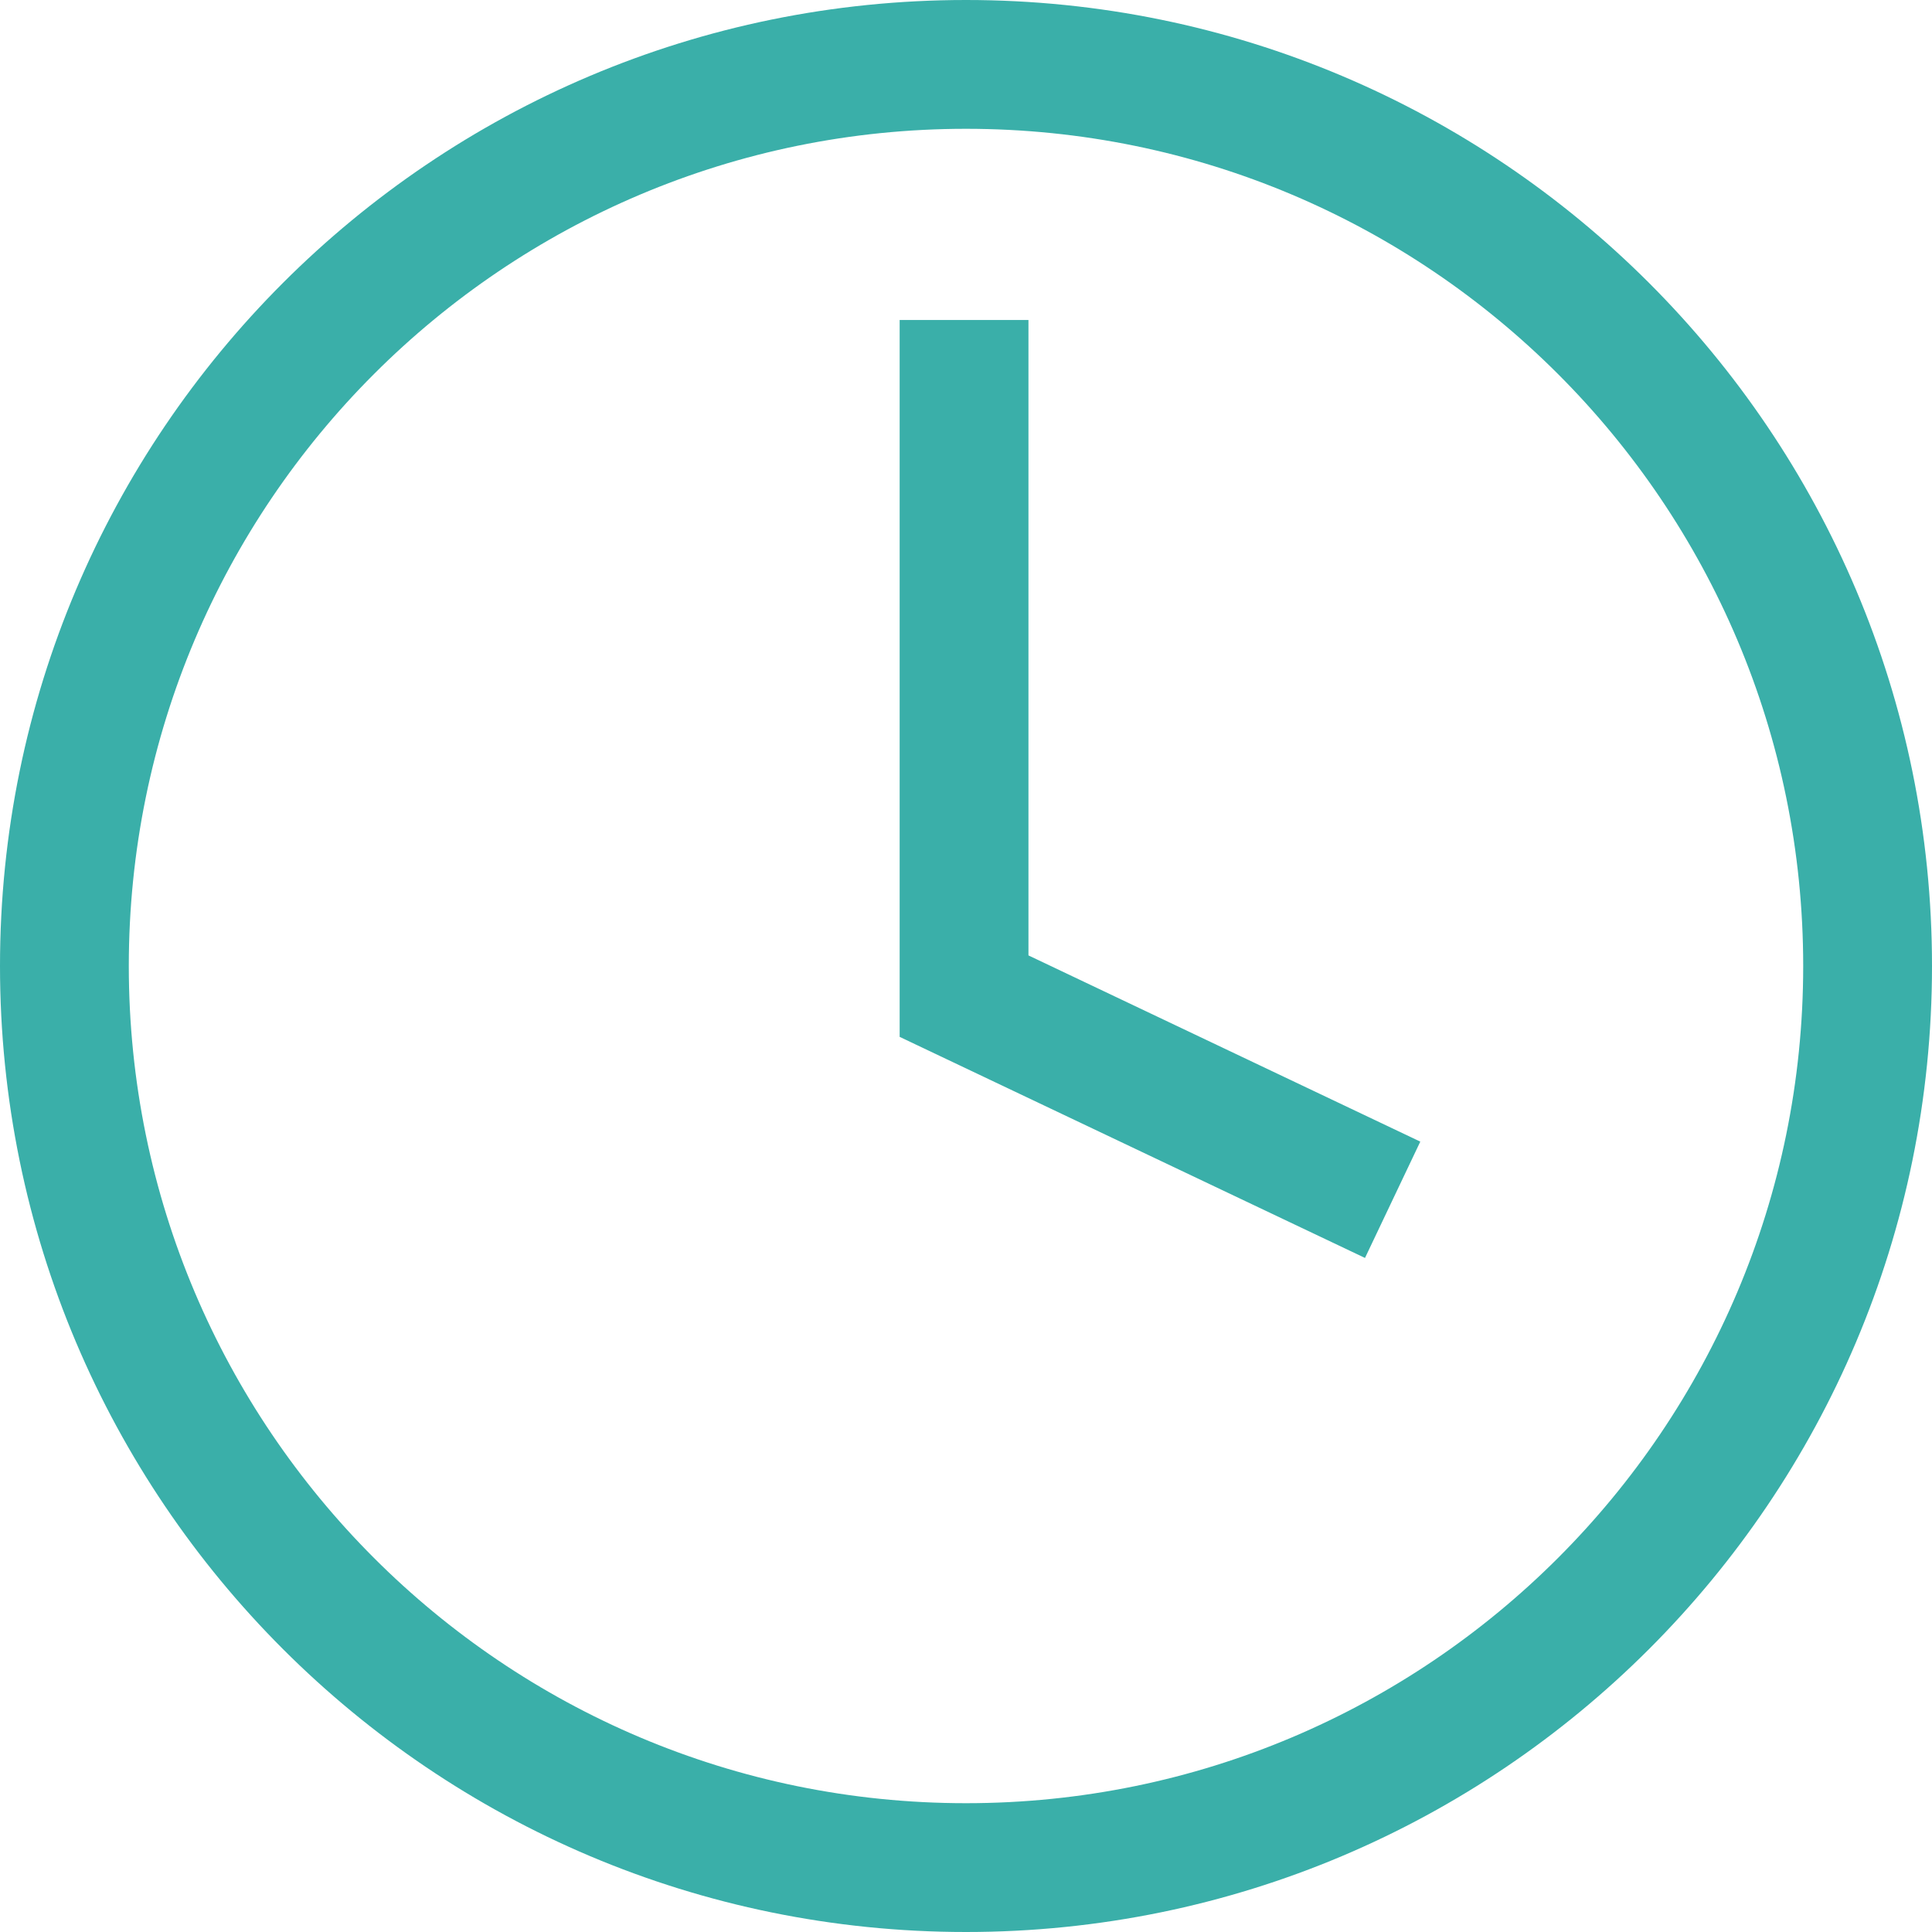
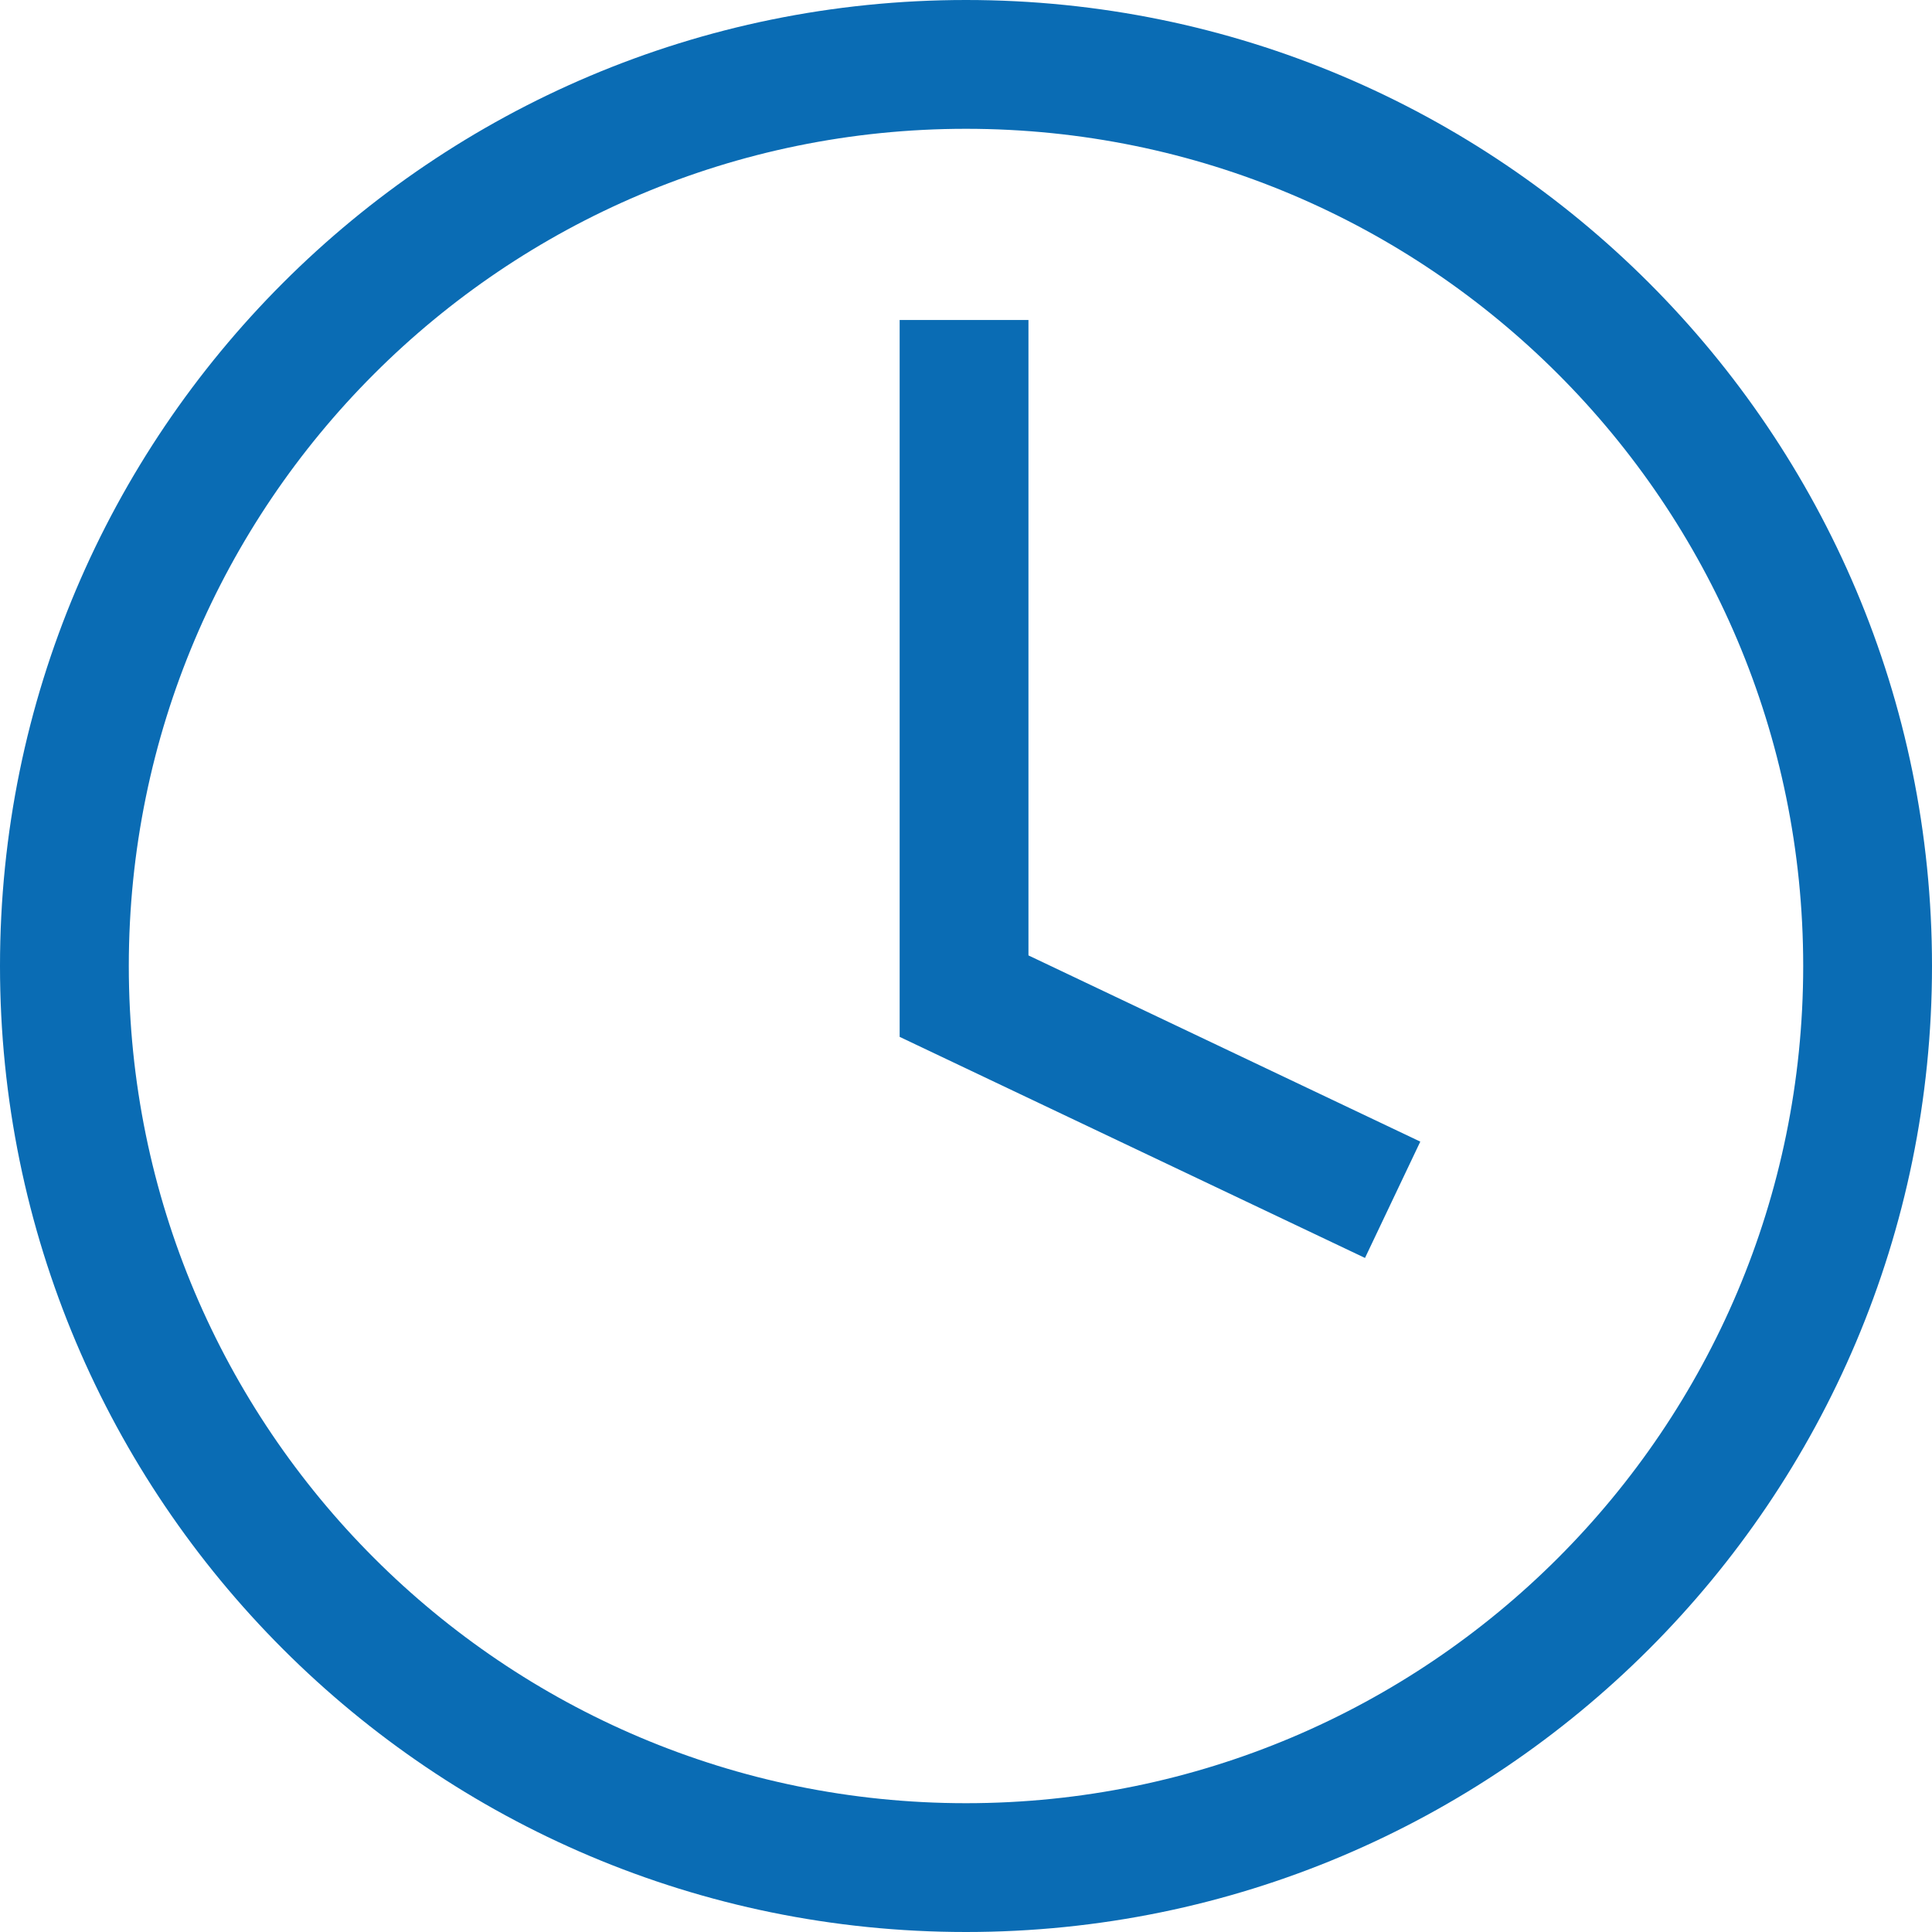
<svg xmlns="http://www.w3.org/2000/svg" width="33.75" height="33.75" viewBox="0 0 33.75 33.75">
  <g id="clock" transform="translate(-1.125 -1.125)">
-     <path id="Path_1" data-name="Path 1" d="M19.091,6.715h-2.25V19.238L24.97,23.1l.966-2.032-6.845-3.253Z" fill="#3aafa9" />
-     <path id="Path_2" data-name="Path 2" d="M18,1.125A16.875,16.875,0,1,0,34.875,18,16.875,16.875,0,0,0,18,1.125Zm0,31.5A14.625,14.625,0,1,1,32.625,18,14.625,14.625,0,0,1,18,32.625Z" fill="#3aafa9" />
+     <path id="Path_1" data-name="Path 1" d="M19.091,6.715h-2.25V19.238L24.97,23.1l.966-2.032-6.845-3.253Z" fill="#0A6CB4" />
+     <path id="Path_2" data-name="Path 2" d="M18,1.125A16.875,16.875,0,1,0,34.875,18,16.875,16.875,0,0,0,18,1.125Zm0,31.5A14.625,14.625,0,1,1,32.625,18,14.625,14.625,0,0,1,18,32.625Z" fill="#0A6CB4" />
  </g>
</svg>
